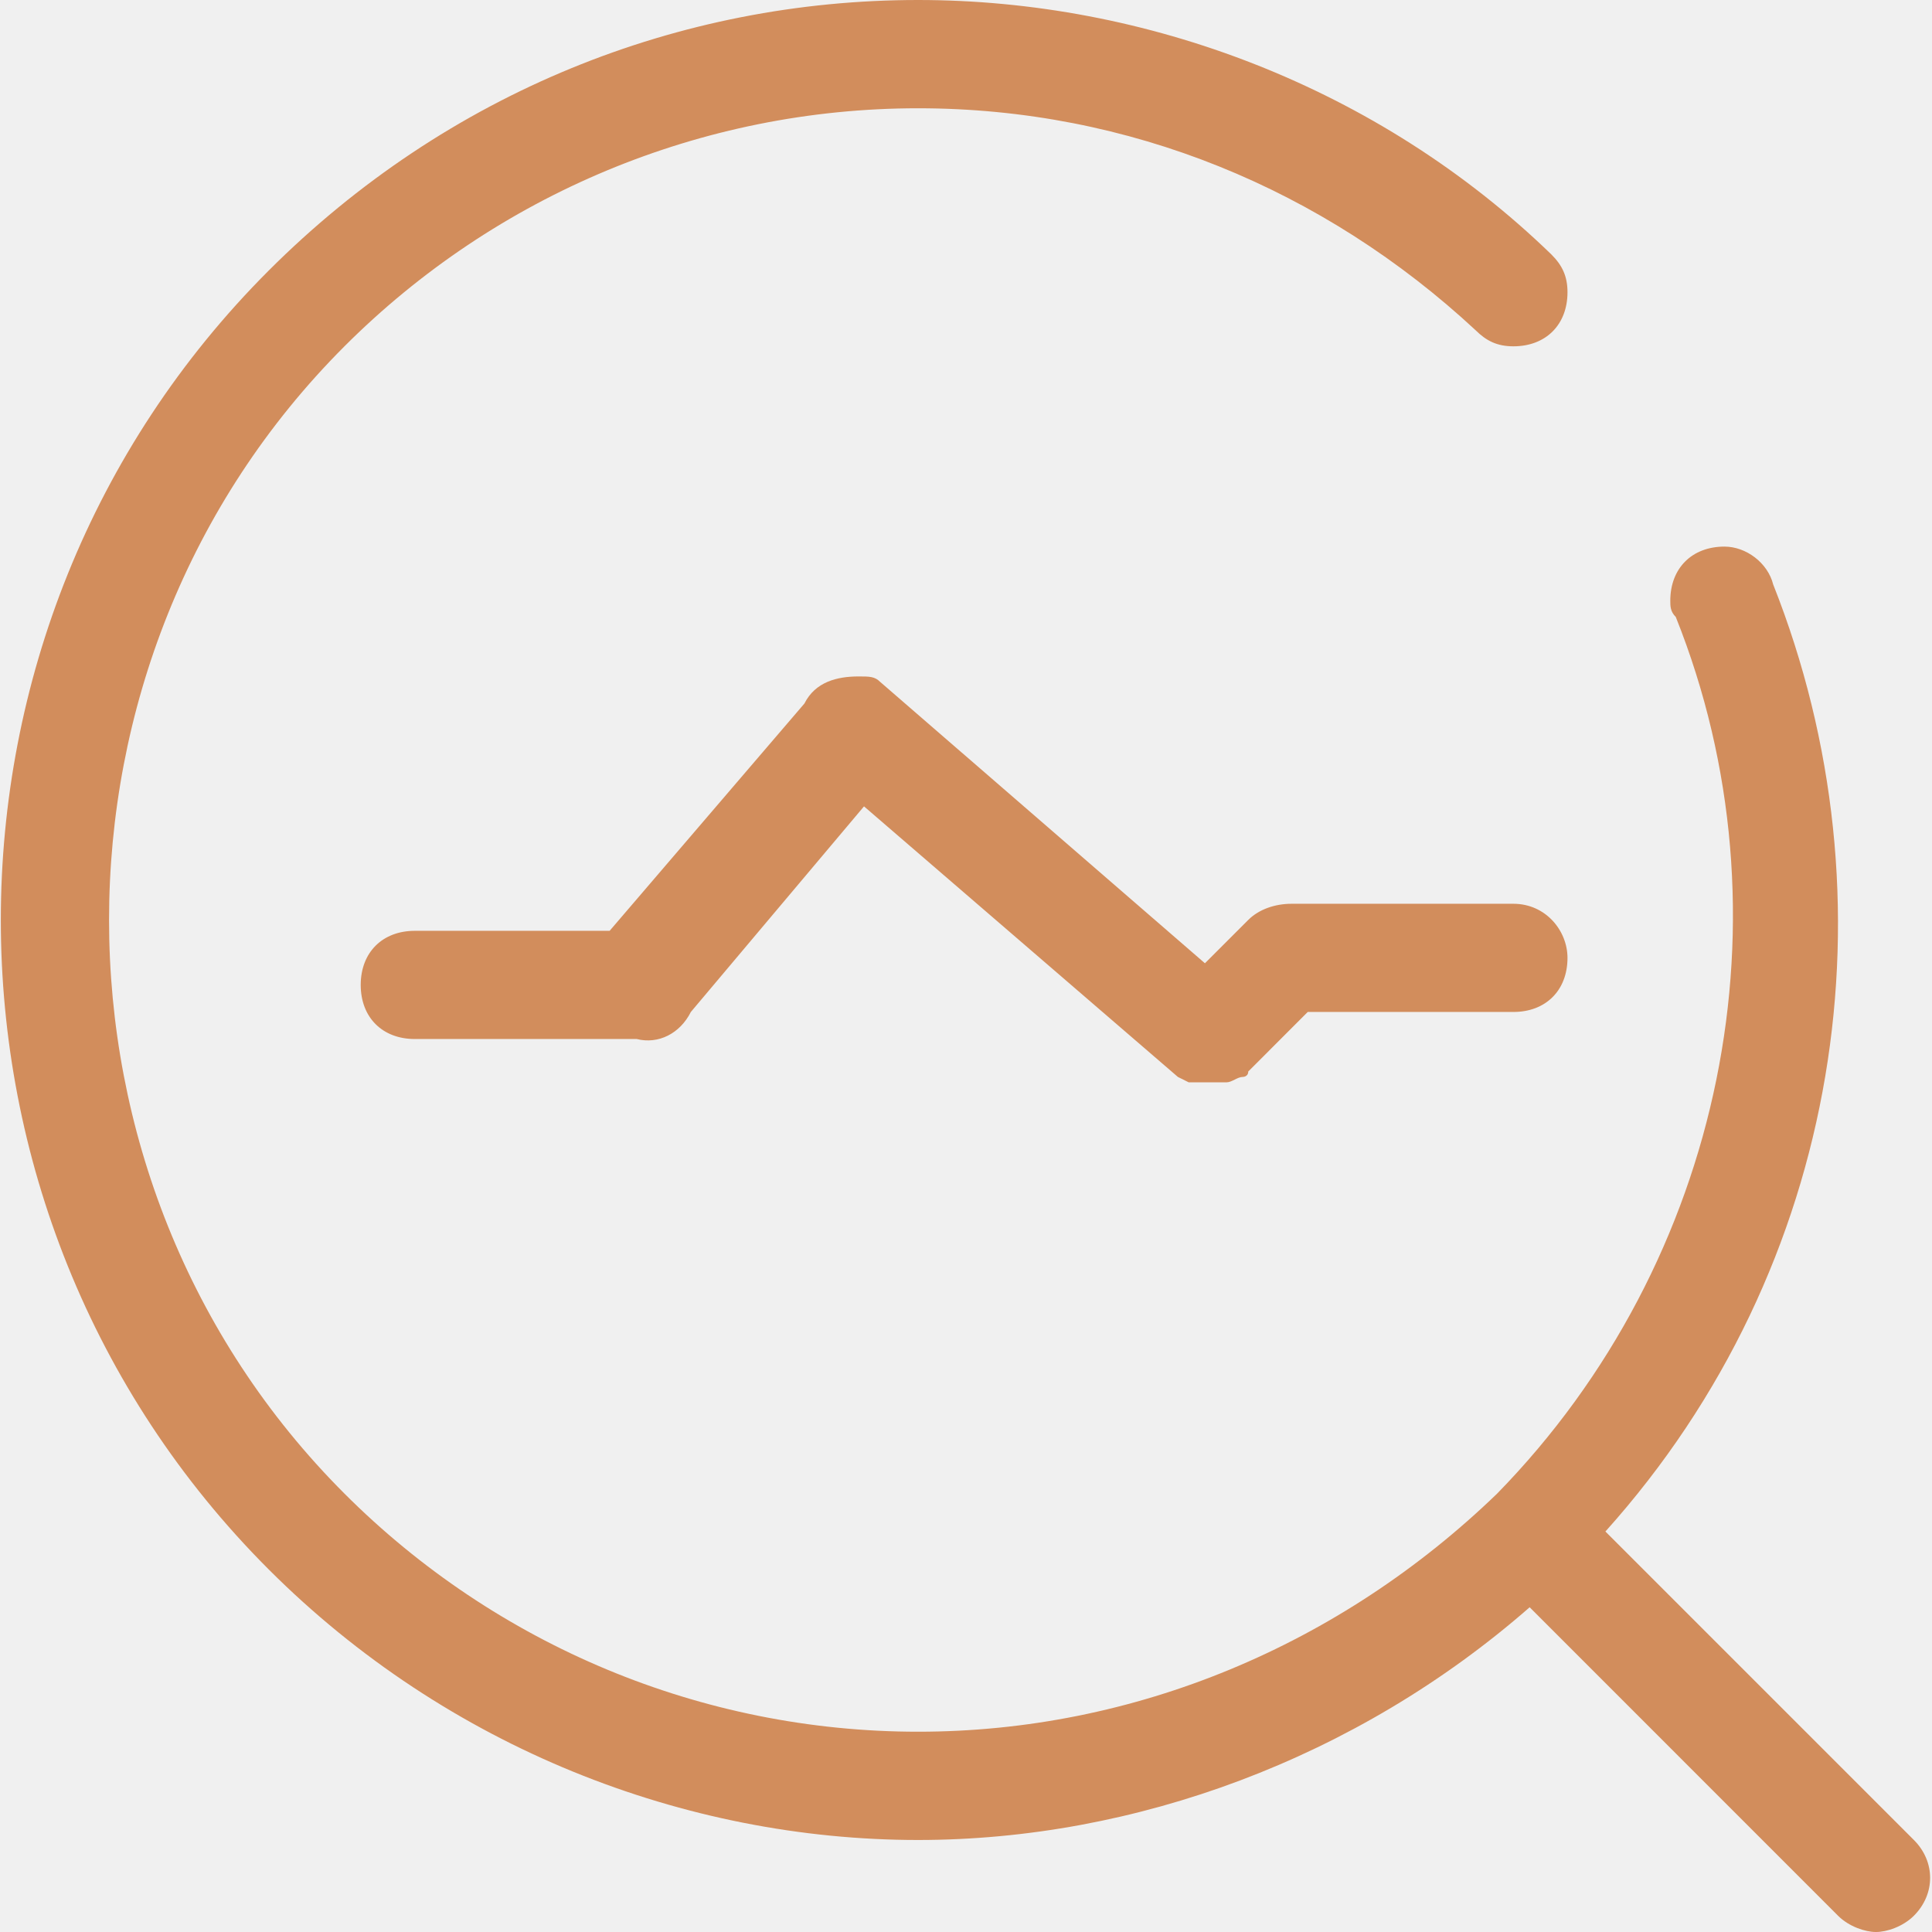
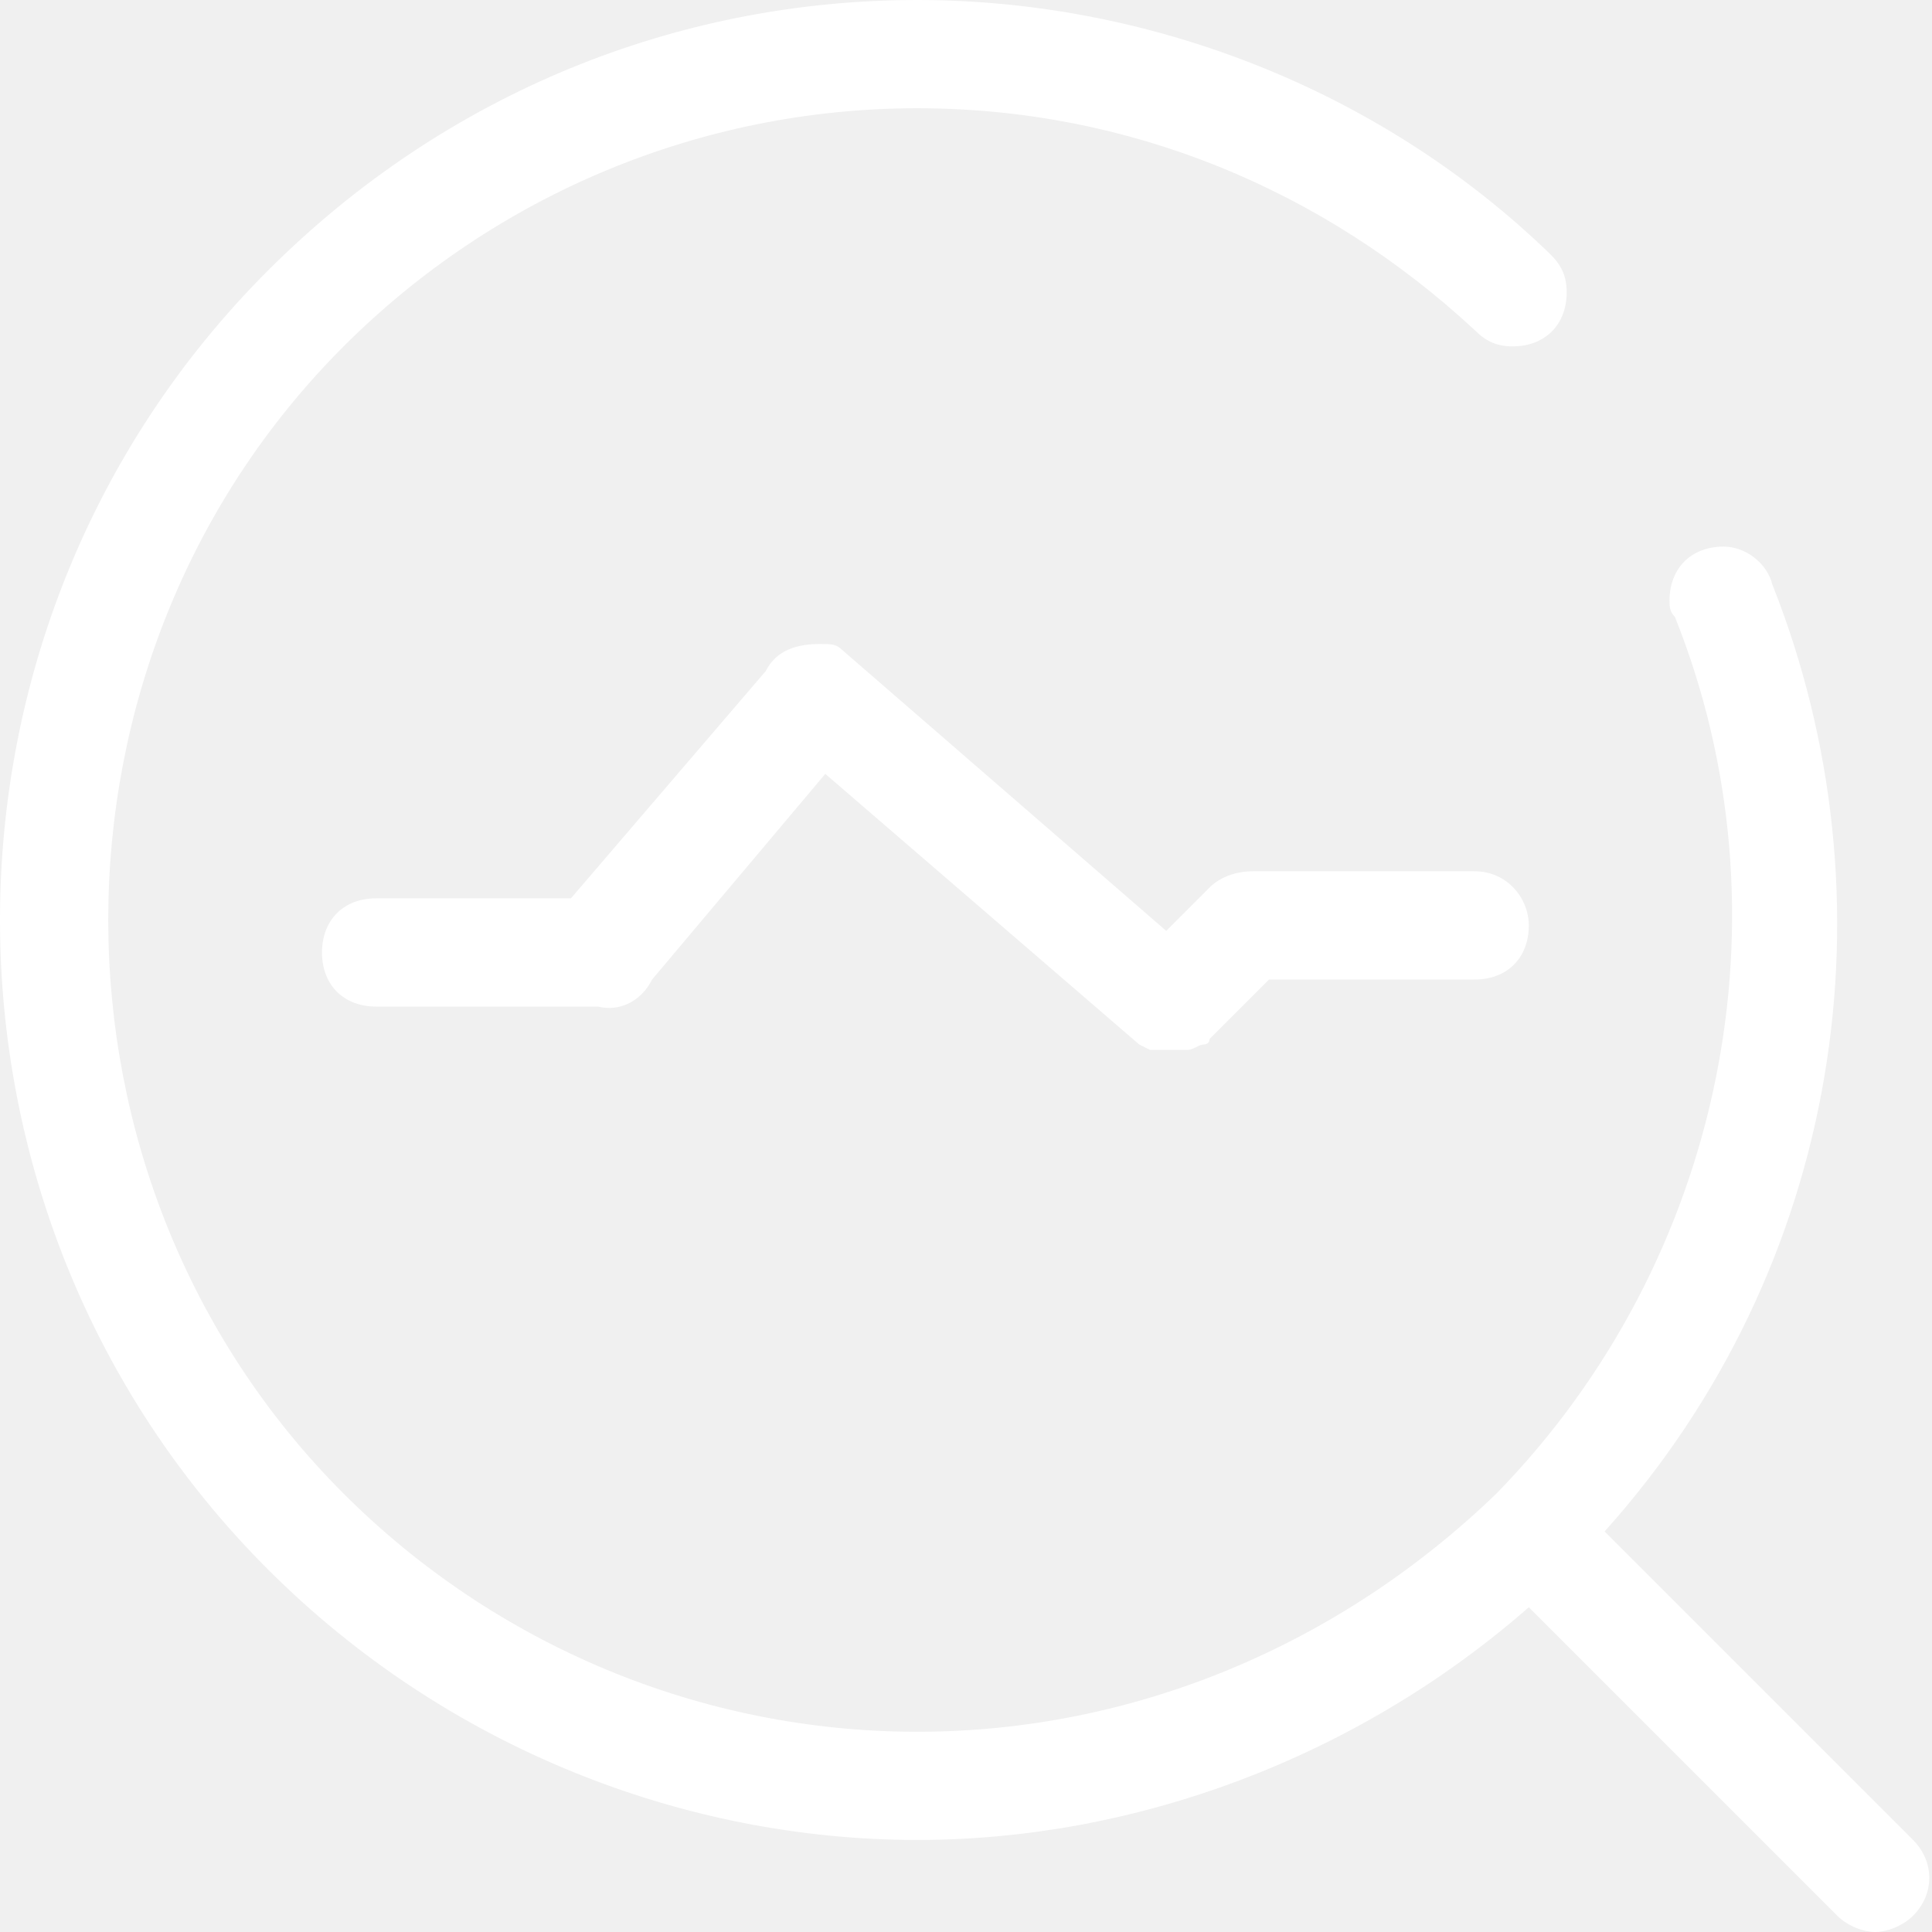
- <svg xmlns="http://www.w3.org/2000/svg" width="24px" height="24px" viewBox="0 0 24 24" version="1.1">
+ <svg xmlns="http://www.w3.org/2000/svg" width="36px" height="36px" viewBox="0 0 36 36" version="1.1">
  <defs />
-   <g id="Symbols" stroke="none" stroke-width="1" fill="none" fill-rule="evenodd">
-     <g id="检测" fill="#D28D5C" fill-rule="nonzero">
-       <path d="M23.775,22.857 L19.943,19.025 C22.901,15.731 23.573,11.16 22.027,7.26 C21.96,6.992 21.691,6.79 21.422,6.79 C21.018,6.79 20.749,7.059 20.749,7.462 C20.749,7.529 20.749,7.597 20.817,7.664 C22.296,11.361 21.422,15.664 18.598,18.554 C16.649,20.437 14.094,21.512 11.405,21.512 C8.716,21.512 6.161,20.437 4.279,18.554 C0.38,14.655 0.38,8.202 4.279,4.302 C6.161,2.42 8.716,1.345 11.405,1.345 C14.027,1.345 16.447,2.353 18.329,4.101 C18.464,4.235 18.598,4.302 18.8,4.302 C19.203,4.302 19.472,4.034 19.472,3.63 C19.472,3.429 19.405,3.294 19.271,3.16 C17.119,1.076 14.229,0 11.405,0 C8.447,0 5.556,1.143 3.338,3.361 C-1.099,7.798 -1.099,15.059 3.338,19.496 C5.556,21.714 8.514,22.857 11.405,22.857 C14.094,22.857 16.85,21.849 19.002,19.966 L22.833,23.798 C22.968,23.933 23.17,24 23.304,24 C23.439,24 23.64,23.933 23.775,23.798 C24.044,23.529 24.044,23.126 23.775,22.857 Z" id="Shape" />
-       <path d="M18.8,11.227 L16.111,11.227 L16.044,11.227 C15.842,11.227 15.64,11.294 15.506,11.428 L14.968,11.966 L10.934,8.471 C10.867,8.403 10.8,8.403 10.666,8.403 C10.397,8.403 10.128,8.471 9.993,8.739 L7.573,11.563 L5.153,11.563 C4.75,11.563 4.481,11.832 4.481,12.235 C4.481,12.639 4.75,12.907 5.153,12.907 L7.909,12.907 C8.178,12.975 8.447,12.84 8.582,12.571 L10.733,10.017 L14.632,13.378 L14.766,13.445 L15.237,13.445 C15.304,13.445 15.371,13.378 15.439,13.378 C15.439,13.378 15.506,13.378 15.506,13.311 L16.245,12.571 L18.8,12.571 C19.203,12.571 19.472,12.302 19.472,11.899 C19.472,11.563 19.203,11.227 18.8,11.227 L18.8,11.227 Z" id="Shape" />
+   <g id="New" stroke="none" stroke-width="1" fill="none" fill-rule="evenodd">
+     <g id="Artboard" transform="translate(-840, -1938)" fill="#FFFFFF" fill-rule="nonzero">
+       <g id="2" transform="translate(840, 1938)">
+         <path d="M35.647,34.285 L29.899,28.537 C34.336,23.596 35.344,16.739 33.025,10.891 C32.924,10.487 32.521,10.185 32.117,10.185 C31.512,10.185 31.109,10.588 31.109,11.193 C31.109,11.294 31.109,11.395 31.21,11.496 C33.428,17.042 32.117,23.496 27.882,27.832 C24.958,30.655 21.126,32.269 17.092,32.269 C13.059,32.269 9.227,30.655 6.403,27.832 C0.555,21.983 0.555,12.302 6.403,6.454 C9.227,3.63 13.059,2.017 17.092,2.017 C21.025,2.017 24.655,3.529 27.479,6.151 C27.68,6.353 27.882,6.454 28.185,6.454 C28.79,6.454 29.193,6.05 29.193,5.445 C29.193,5.143 29.092,4.941 28.89,4.739 C25.664,1.613 21.328,0 17.092,0 C12.655,0 8.319,1.714 4.992,5.042 C-1.664,11.697 -1.664,22.588 4.992,29.243 C8.319,32.571 12.756,34.285 17.092,34.285 C21.126,34.285 25.26,32.773 28.487,29.949 L34.235,35.697 C34.437,35.899 34.739,36 34.941,36 C35.142,36 35.445,35.899 35.647,35.697 C36.05,35.294 36.05,34.689 35.647,34.285 Z" id="Shape" />
+         <path d="M27.479,16.235 L23.445,16.235 L23.344,16.235 C23.042,16.235 22.739,16.336 22.538,16.538 L21.731,17.345 L15.681,12.101 C15.58,12 15.479,12 15.277,12 C14.874,12 14.471,12.101 14.269,12.504 L10.639,16.739 L7.008,16.739 C6.403,16.739 6,17.143 6,17.748 C6,18.353 6.403,18.756 7.008,18.756 L11.143,18.756 C11.546,18.857 11.95,18.655 12.151,18.252 L15.378,14.42 L21.227,19.462 L21.428,19.563 L22.134,19.563 C22.235,19.563 22.336,19.462 22.437,19.462 C22.437,19.462 22.538,19.462 22.538,19.361 L23.647,18.252 L27.479,18.252 C28.084,18.252 28.487,17.849 28.487,17.244 C28.487,16.739 28.084,16.235 27.479,16.235 L27.479,16.235 Z" id="Shape" />
+       </g>
    </g>
  </g>
</svg>
